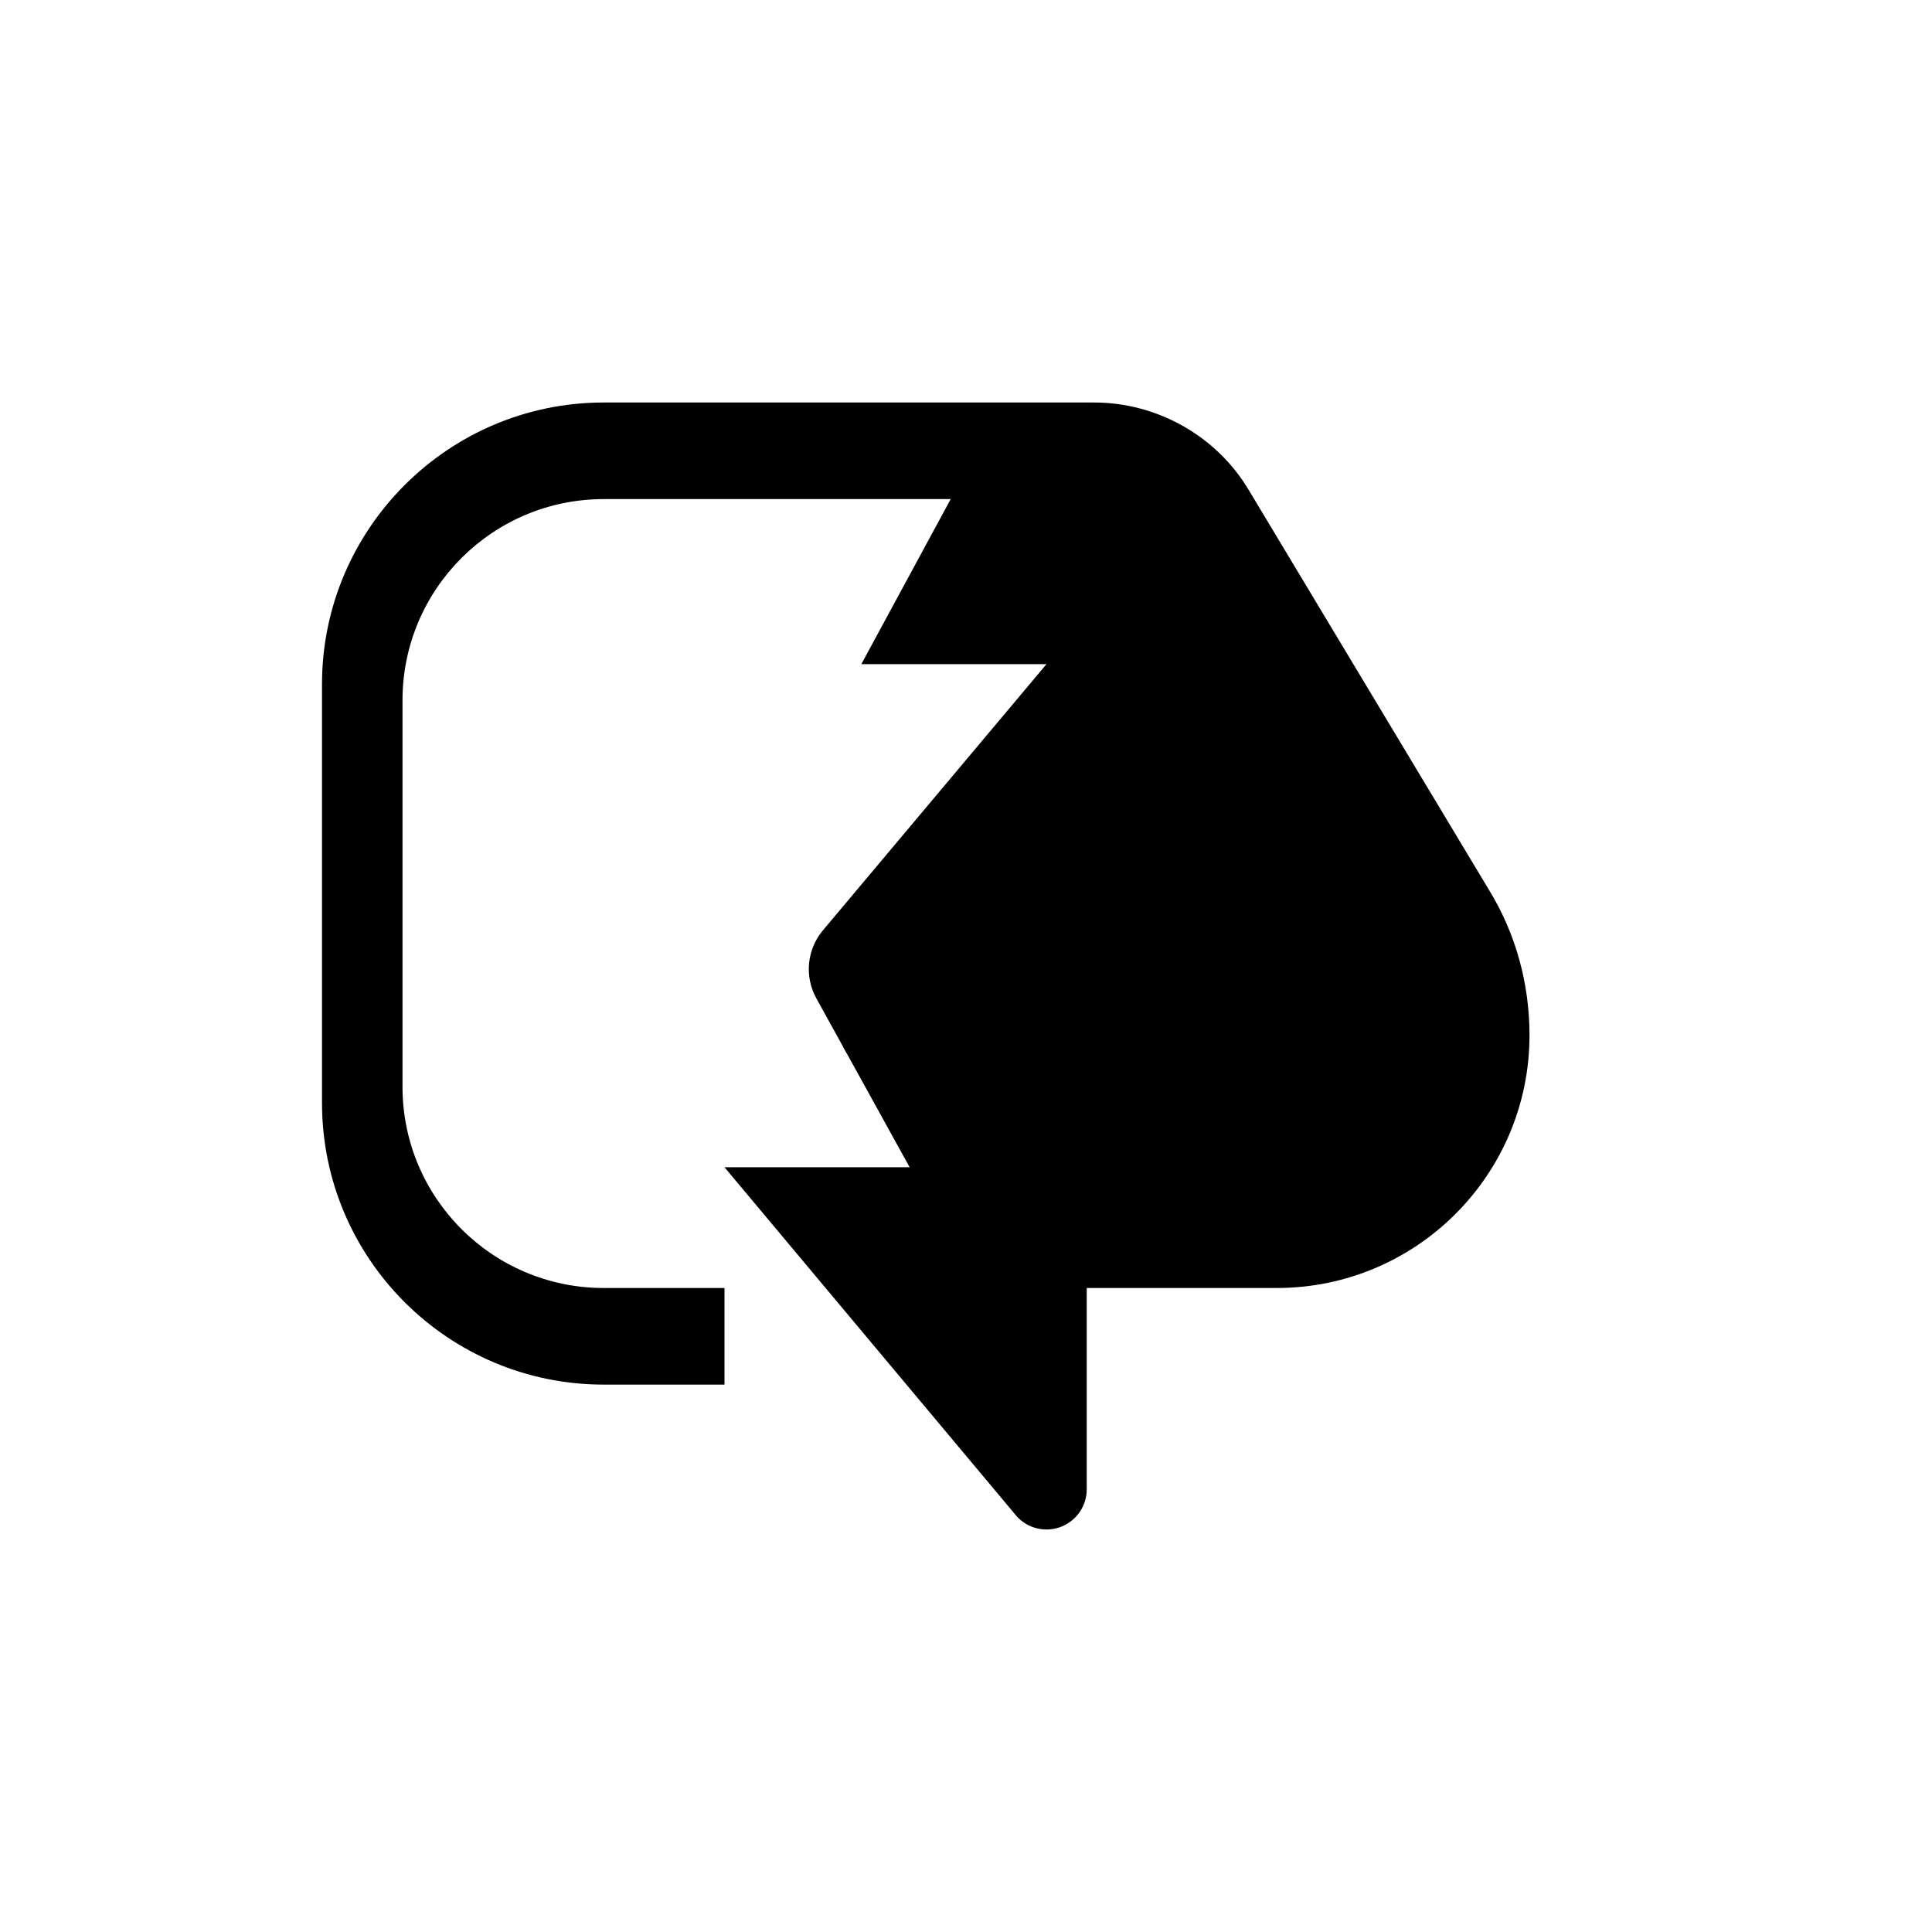
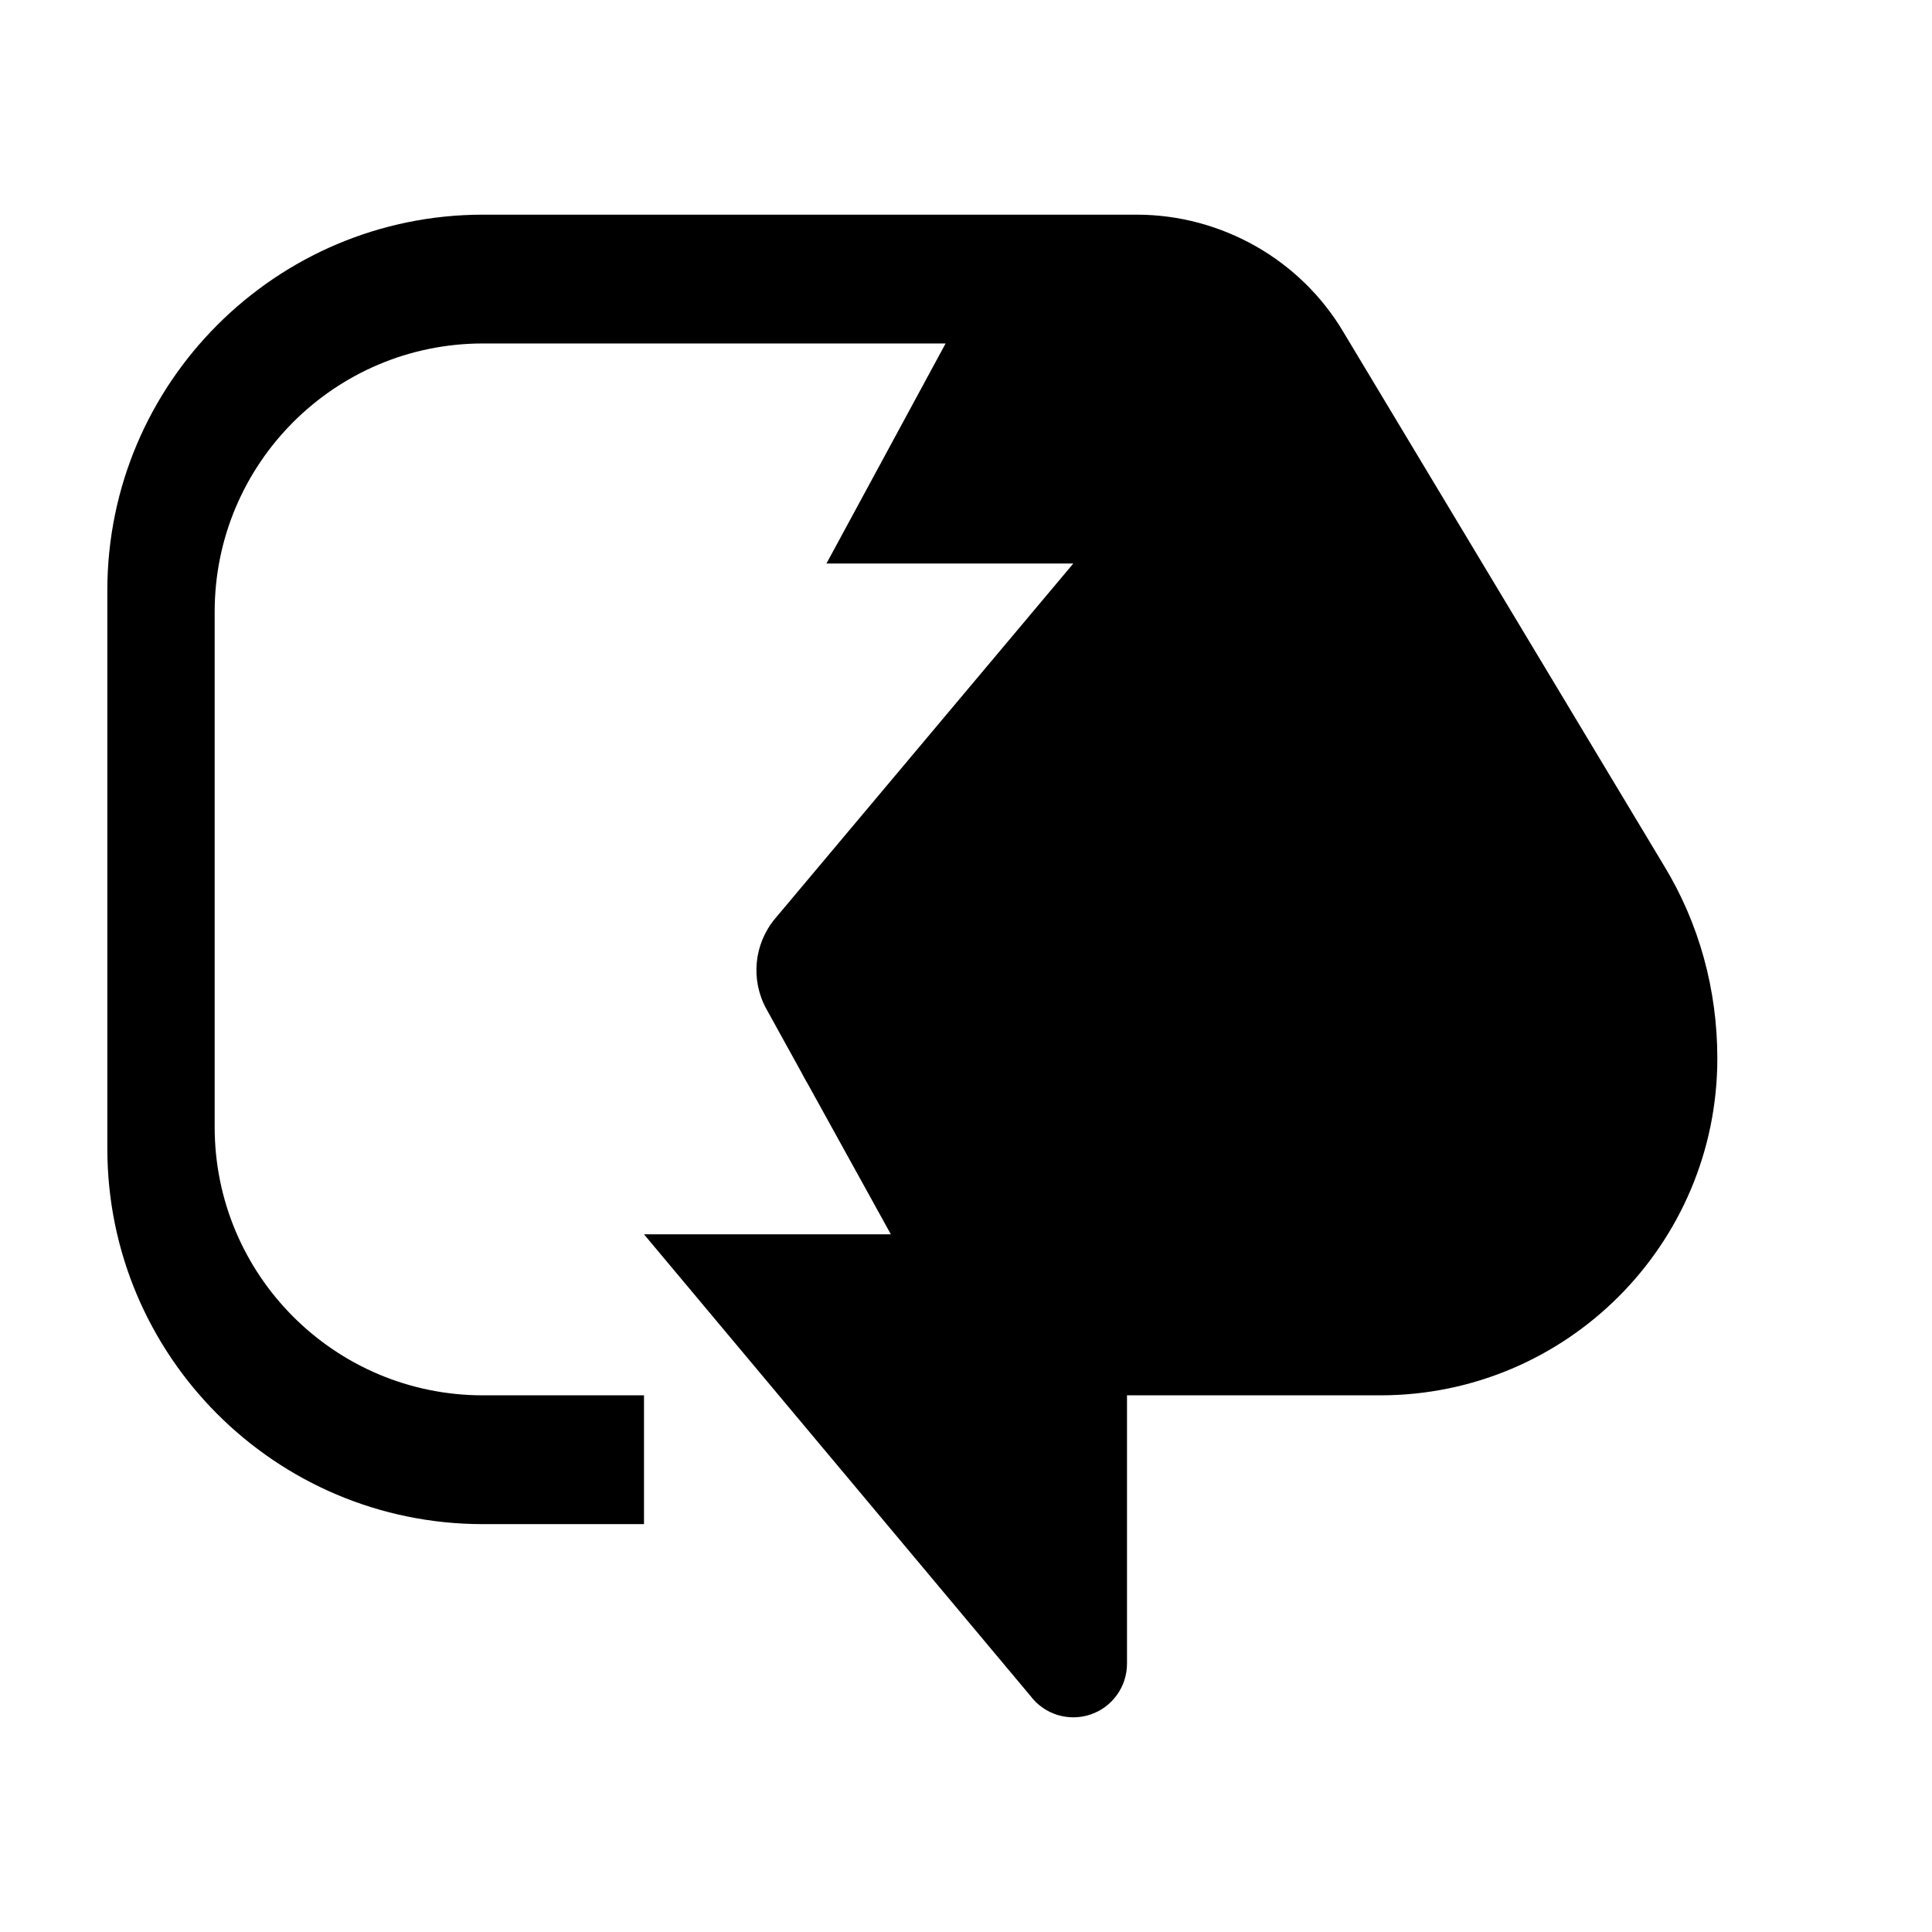
- <svg xmlns="http://www.w3.org/2000/svg" viewBox="0 0 24 24" fill="currentColor">
+ <svg xmlns="http://www.w3.org/2000/svg" viewBox="3 3 18 18" fill="currentColor">
  <path d="M4 8.5C4 6.57 5.57 5 7.5 5h6.09c.79 0 1.53.42 1.93 1.1l2.98 4.96c.33.54.5 1.16.5 1.8A3.14 3.14 0 0 1 15.86 16H13.5v2.5a.5.5 0 0 1-.9.3L9 14.5h2.3l-1.16-2.1a.75.75 0 0 1 .08-.84L13 8.25h-2.3l1.11-2.05H7.5A2.5 2.5 0 0 0 5 8.7v4.8A2.5 2.5 0 0 0 7.5 16H9v1.2H7.5A3.5 3.5 0 0 1 4 13.7V8.5Z" />
  <path d="M14.72 6.88a.5.5 0 0 1 .89.45l-1.37 2.72h1.97a.5.5 0 0 1 .4.8l-4.16 5.57a.5.5 0 0 1-.88-.47l1.3-2.65h-1.94a.5.5 0 0 1-.39-.81l4.18-5.61Z" />
</svg>
